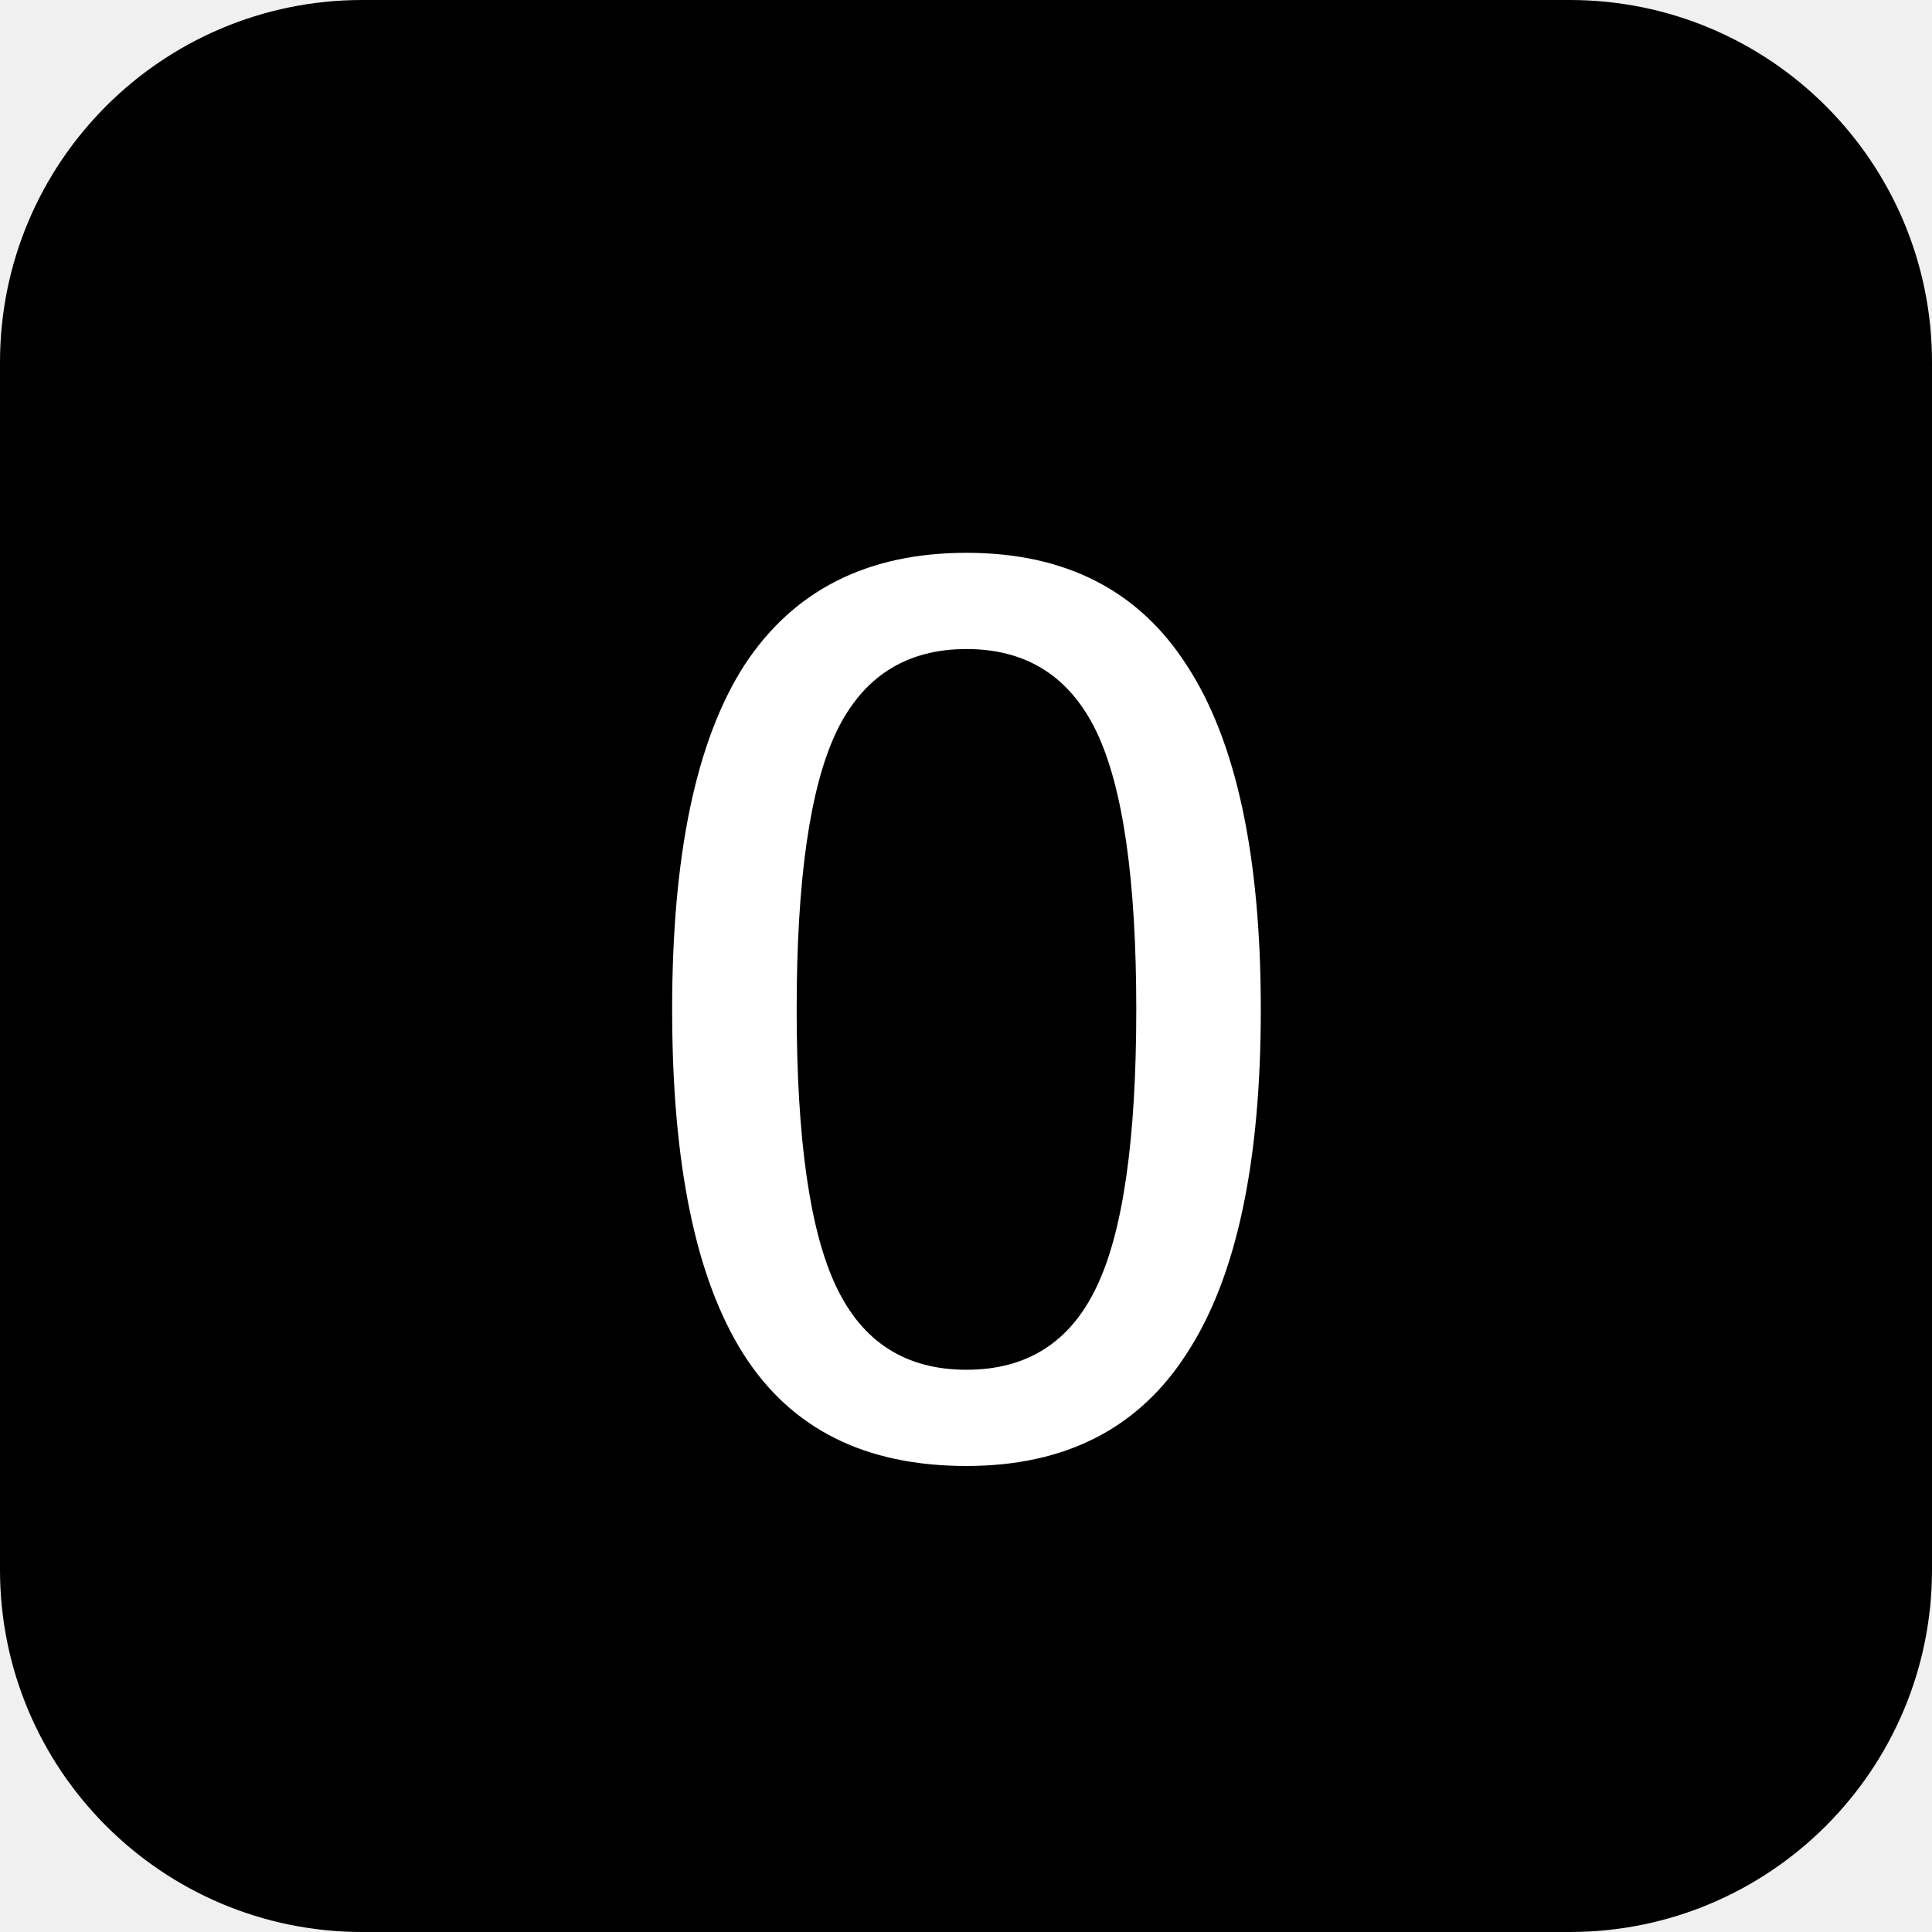
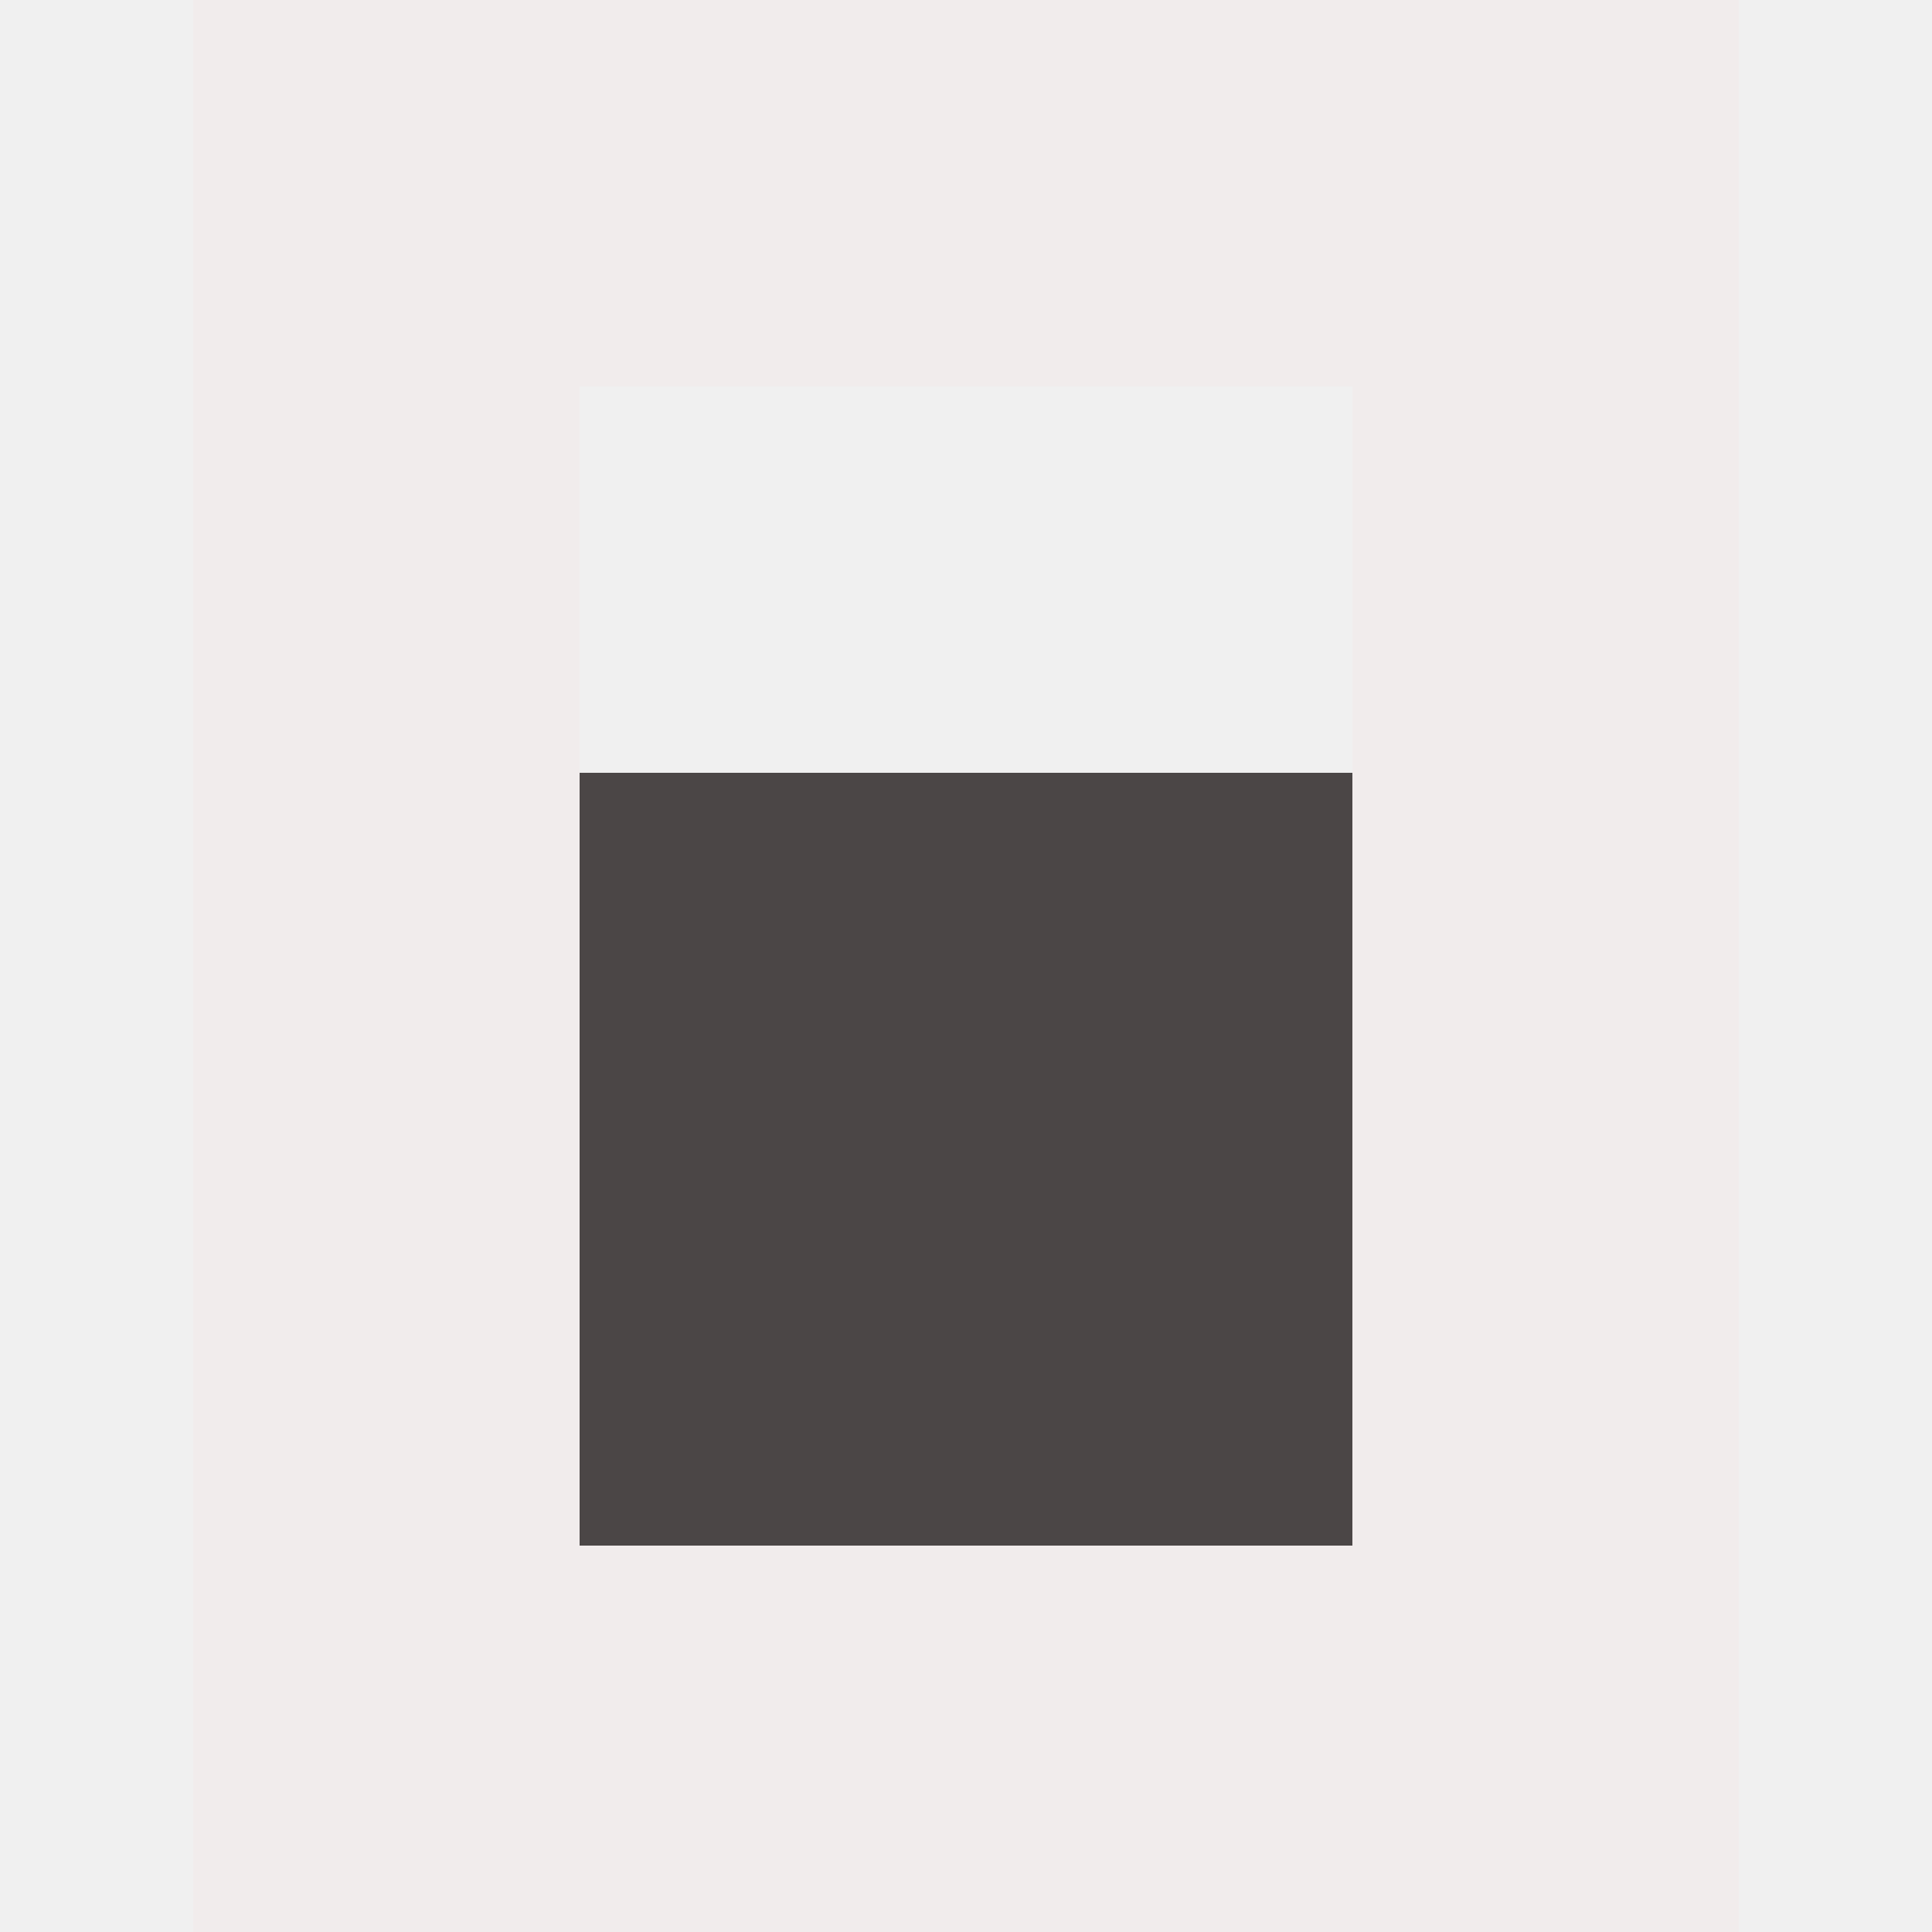
- <svg xmlns="http://www.w3.org/2000/svg" viewBox="0 0 16 16" width="16" height="16">
-   <rect width="16" height="16" rx="3" fill="#000" />
-   <text x="8" y="12" font-family="monospace" font-size="10" fill="white" text-anchor="middle">O</text>
+ <svg xmlns="http://www.w3.org/2000/svg" width="300" height="300" viewBox="0 0 300 300" fill="none">
+   <g transform="translate(30, 0)">
+     <g clip-path="url(#clip0_1401_86283)">
+       <mask id="mask0_1401_86283" style="mask-type:luminance" maskUnits="userSpaceOnUse" x="0" y="0" width="240" height="300">
+         <path d="M240 0H0V300H240V0Z" fill="white" />
+       </mask>
+       <g mask="url(#mask0_1401_86283)">
+         <path d="M180 240H60V120H180V240Z" fill="#4B4646" />
+         <path d="M180 60H60V240H180V60ZM240 300H0V0H240V300Z" fill="#F1ECEC" />
+       </g>
+     </g>
+   </g>
+   <defs>
+     <clipPath id="clip0_1401_86283">
+       <rect width="240" height="300" fill="white" />
+     </clipPath>
+   </defs>
</svg>
